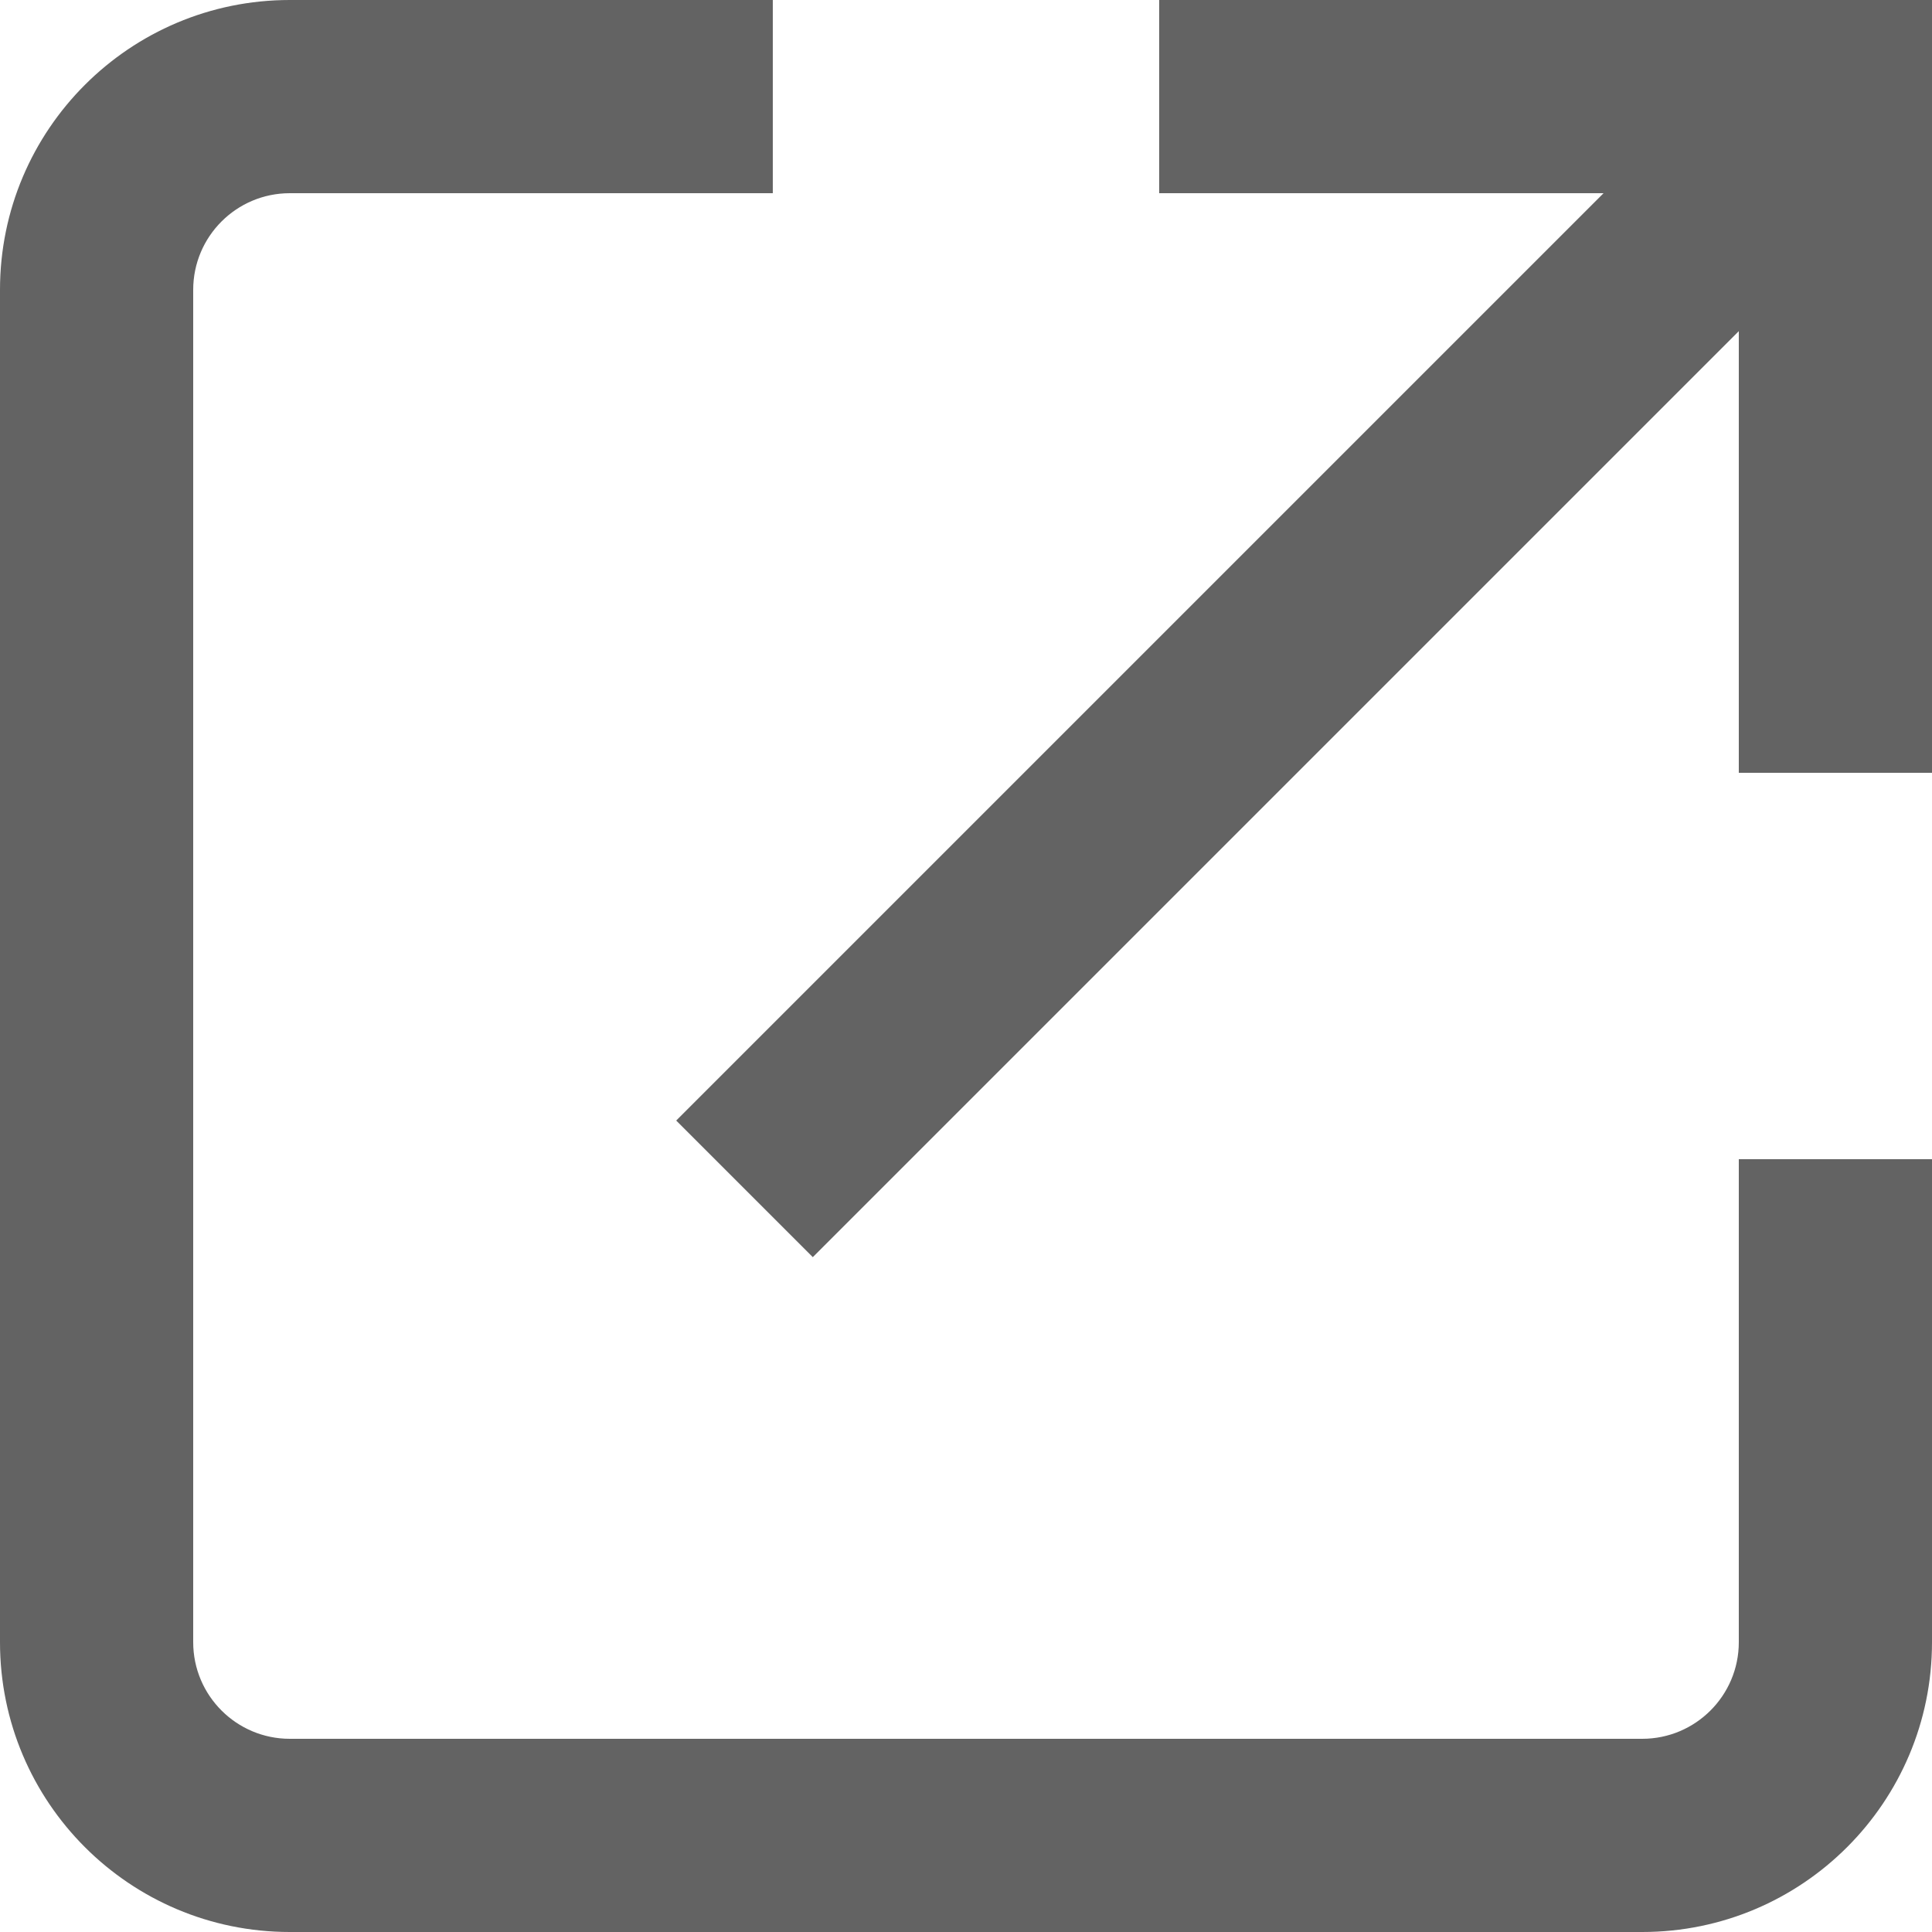
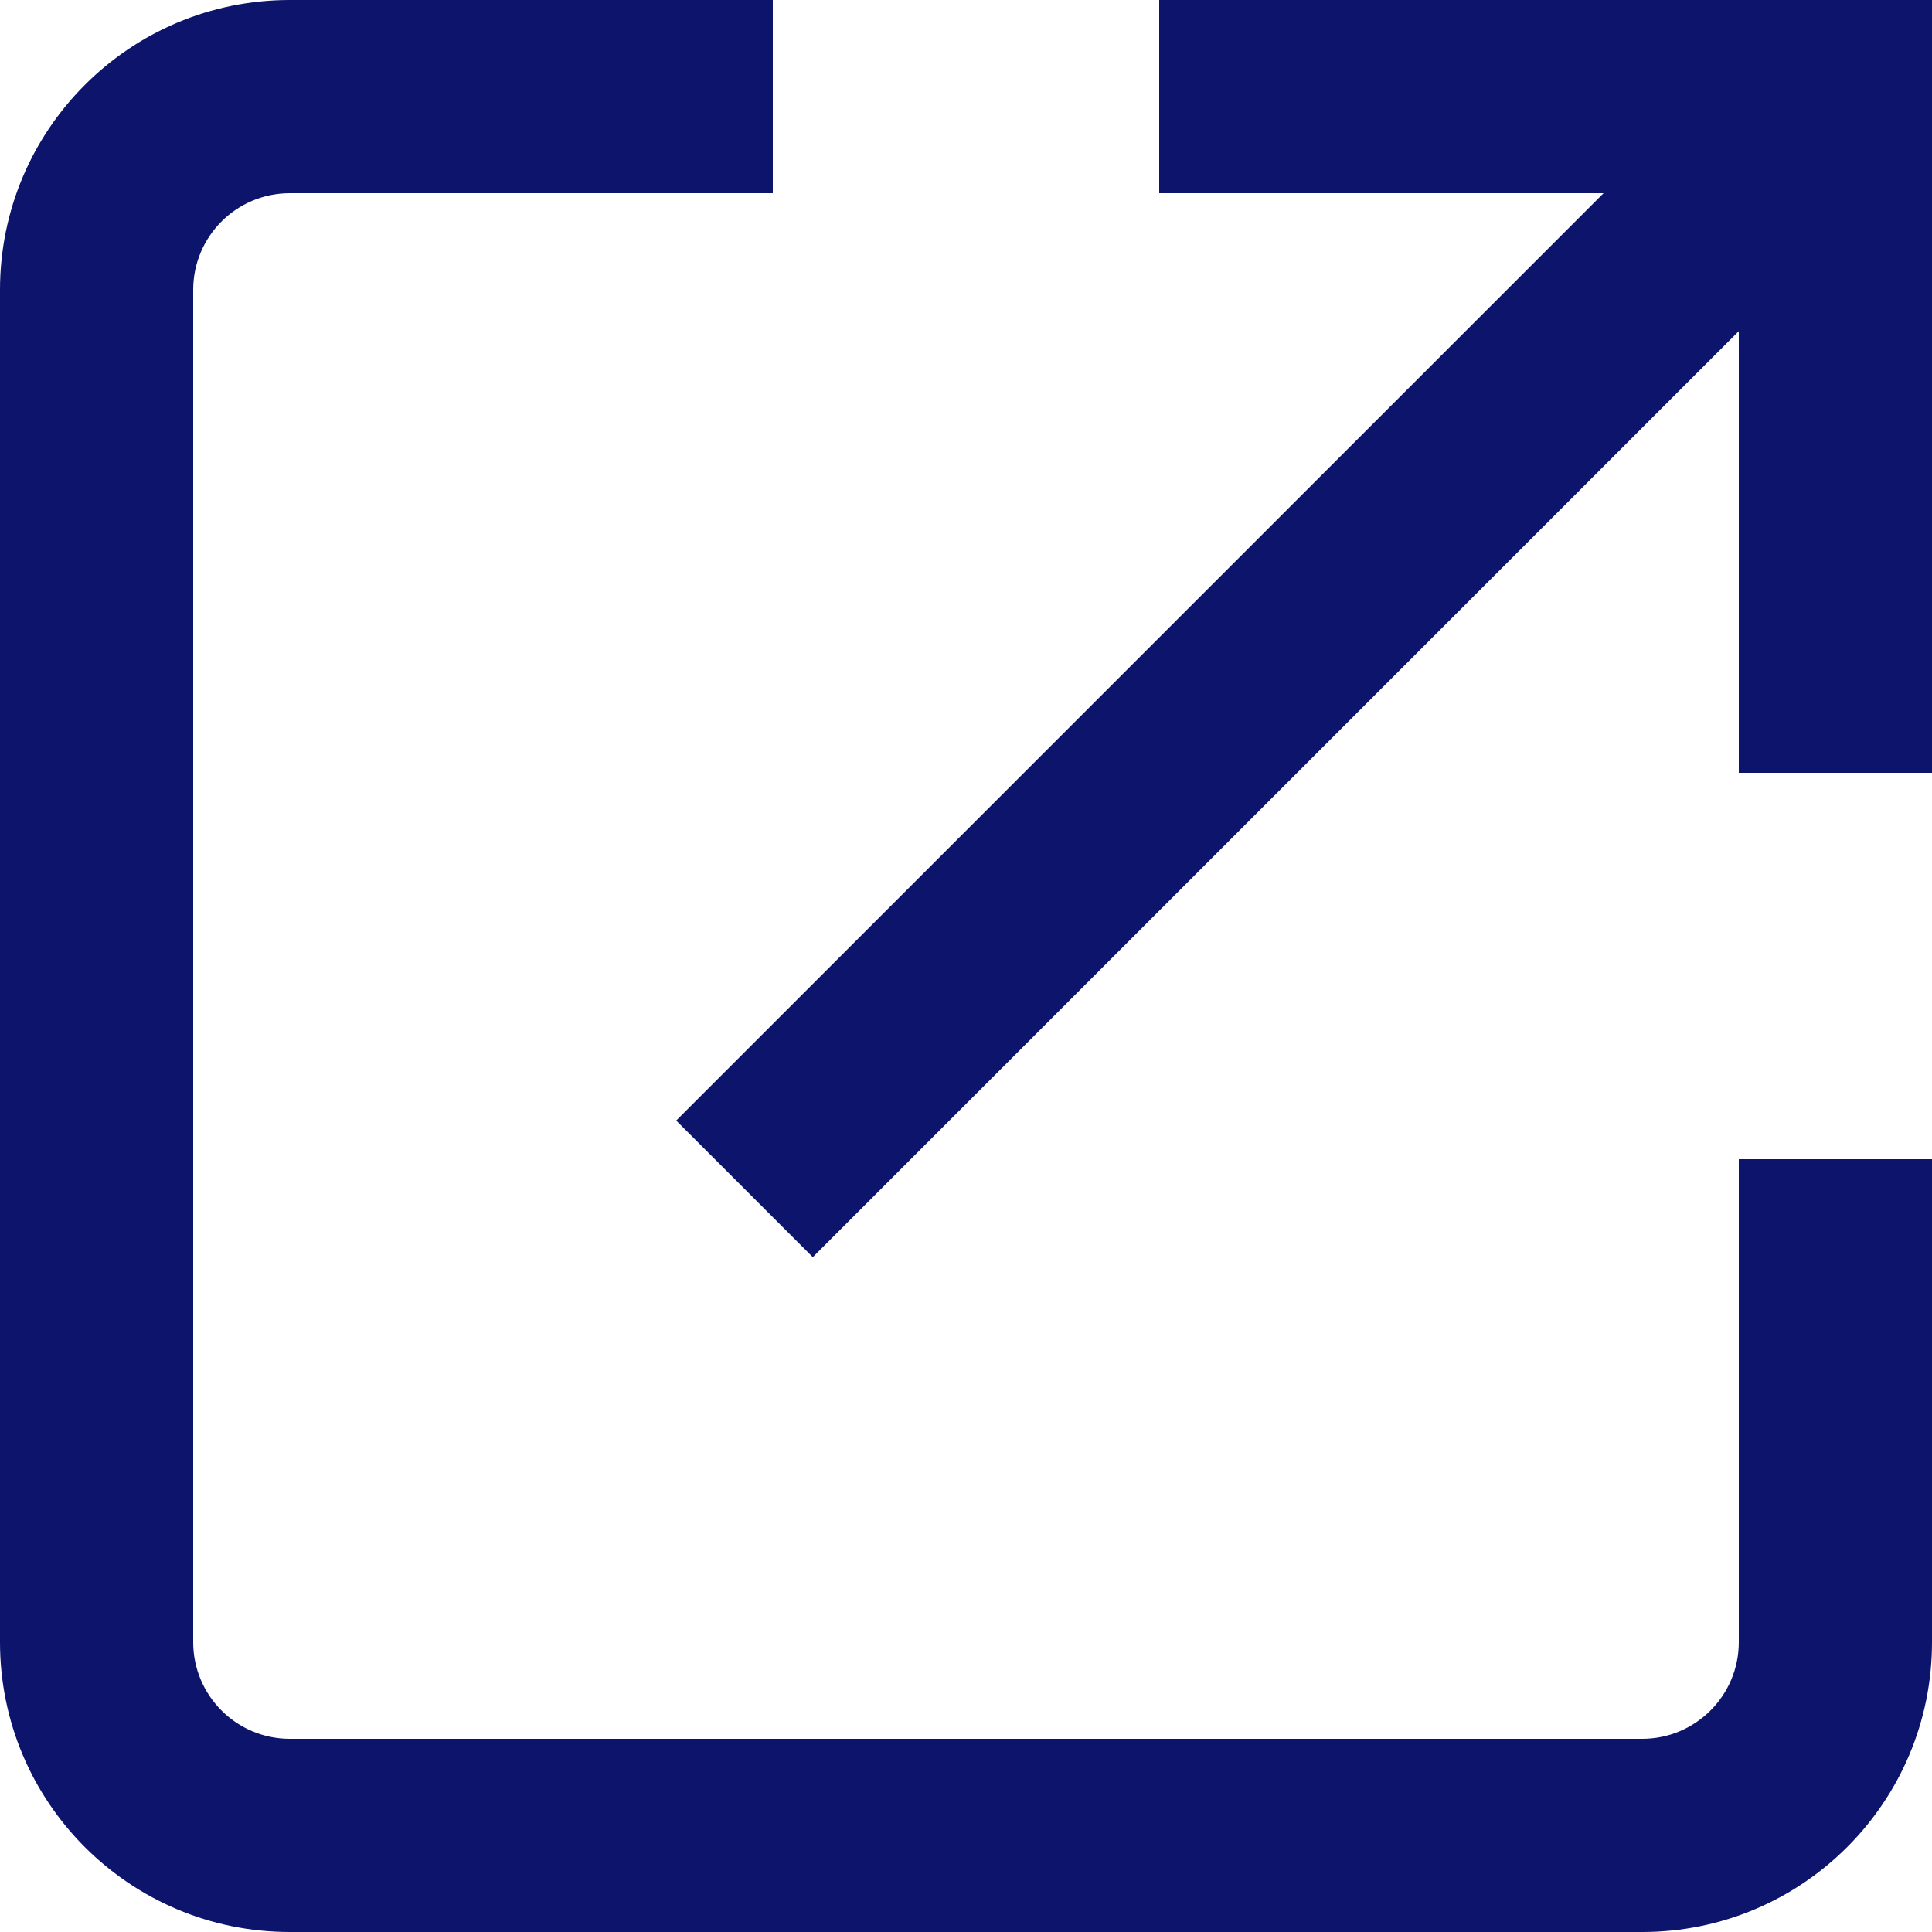
<svg xmlns="http://www.w3.org/2000/svg" width="20" height="20" viewBox="0 0 20 20" fill="none">
-   <path fill-rule="evenodd" clip-rule="evenodd" d="M8 2H3C2.448 2 2 2.448 2 3V17C2 17.552 2.448 18 3 18H17C17.552 18 18 17.552 18 17V12H20V17C20 18.657 18.657 20 17 20H3C1.343 20 0 18.657 0 17V3C0 1.343 1.343 0 3 0H8V2Z" fill="#636363" />
-   <path fill-rule="evenodd" clip-rule="evenodd" d="M12 0H18H20V2V8H18V3.428L8.414 13.014L7 11.6L16.6 2H12V0Z" fill="#636363" />
+   <path fill-rule="evenodd" clip-rule="evenodd" d="M8 2H3C2.448 2 2 2.448 2 3V17C2 17.552 2.448 18 3 18H17C17.552 18 18 17.552 18 17V12H20V17C20 18.657 18.657 20 17 20H3C1.343 20 0 18.657 0 17V3C0 1.343 1.343 0 3 0H8V2Z" fill="#0C146B" />
+   <path fill-rule="evenodd" clip-rule="evenodd" d="M12 0H18H20V2V8H18V3.428L8.414 13.014L7 11.6L16.6 2H12V0Z" fill="#0C146B" />
</svg>
